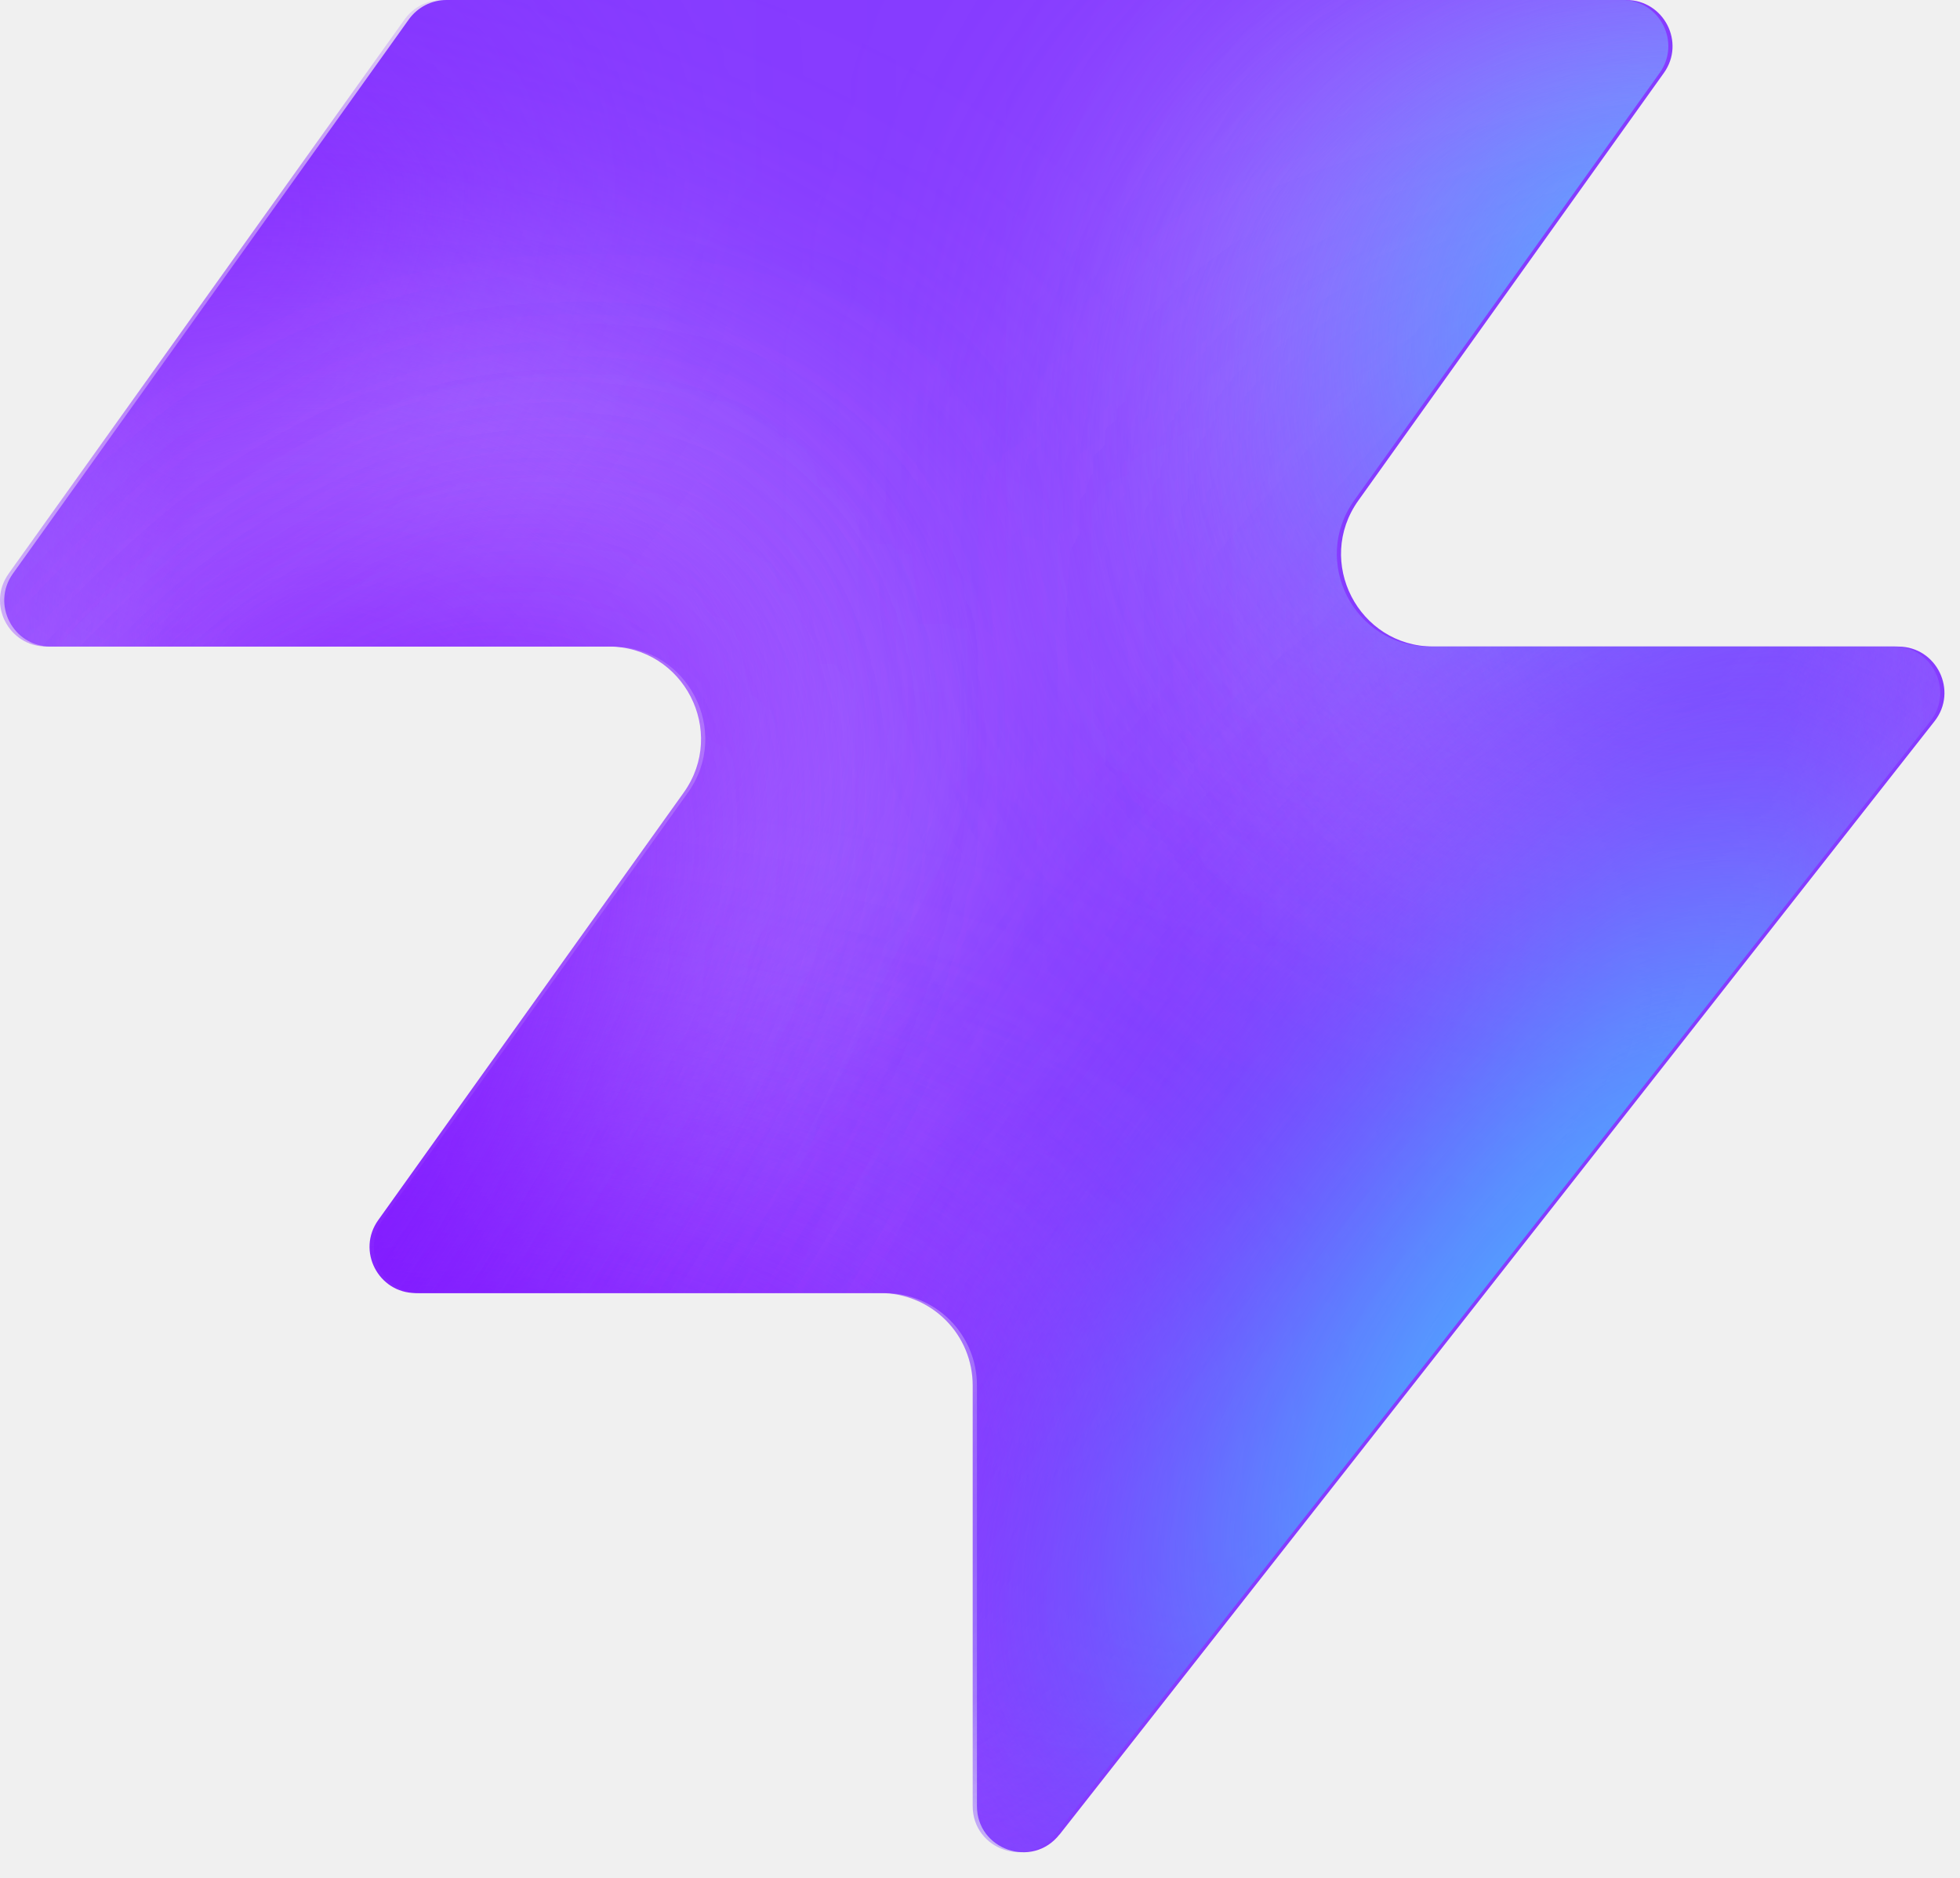
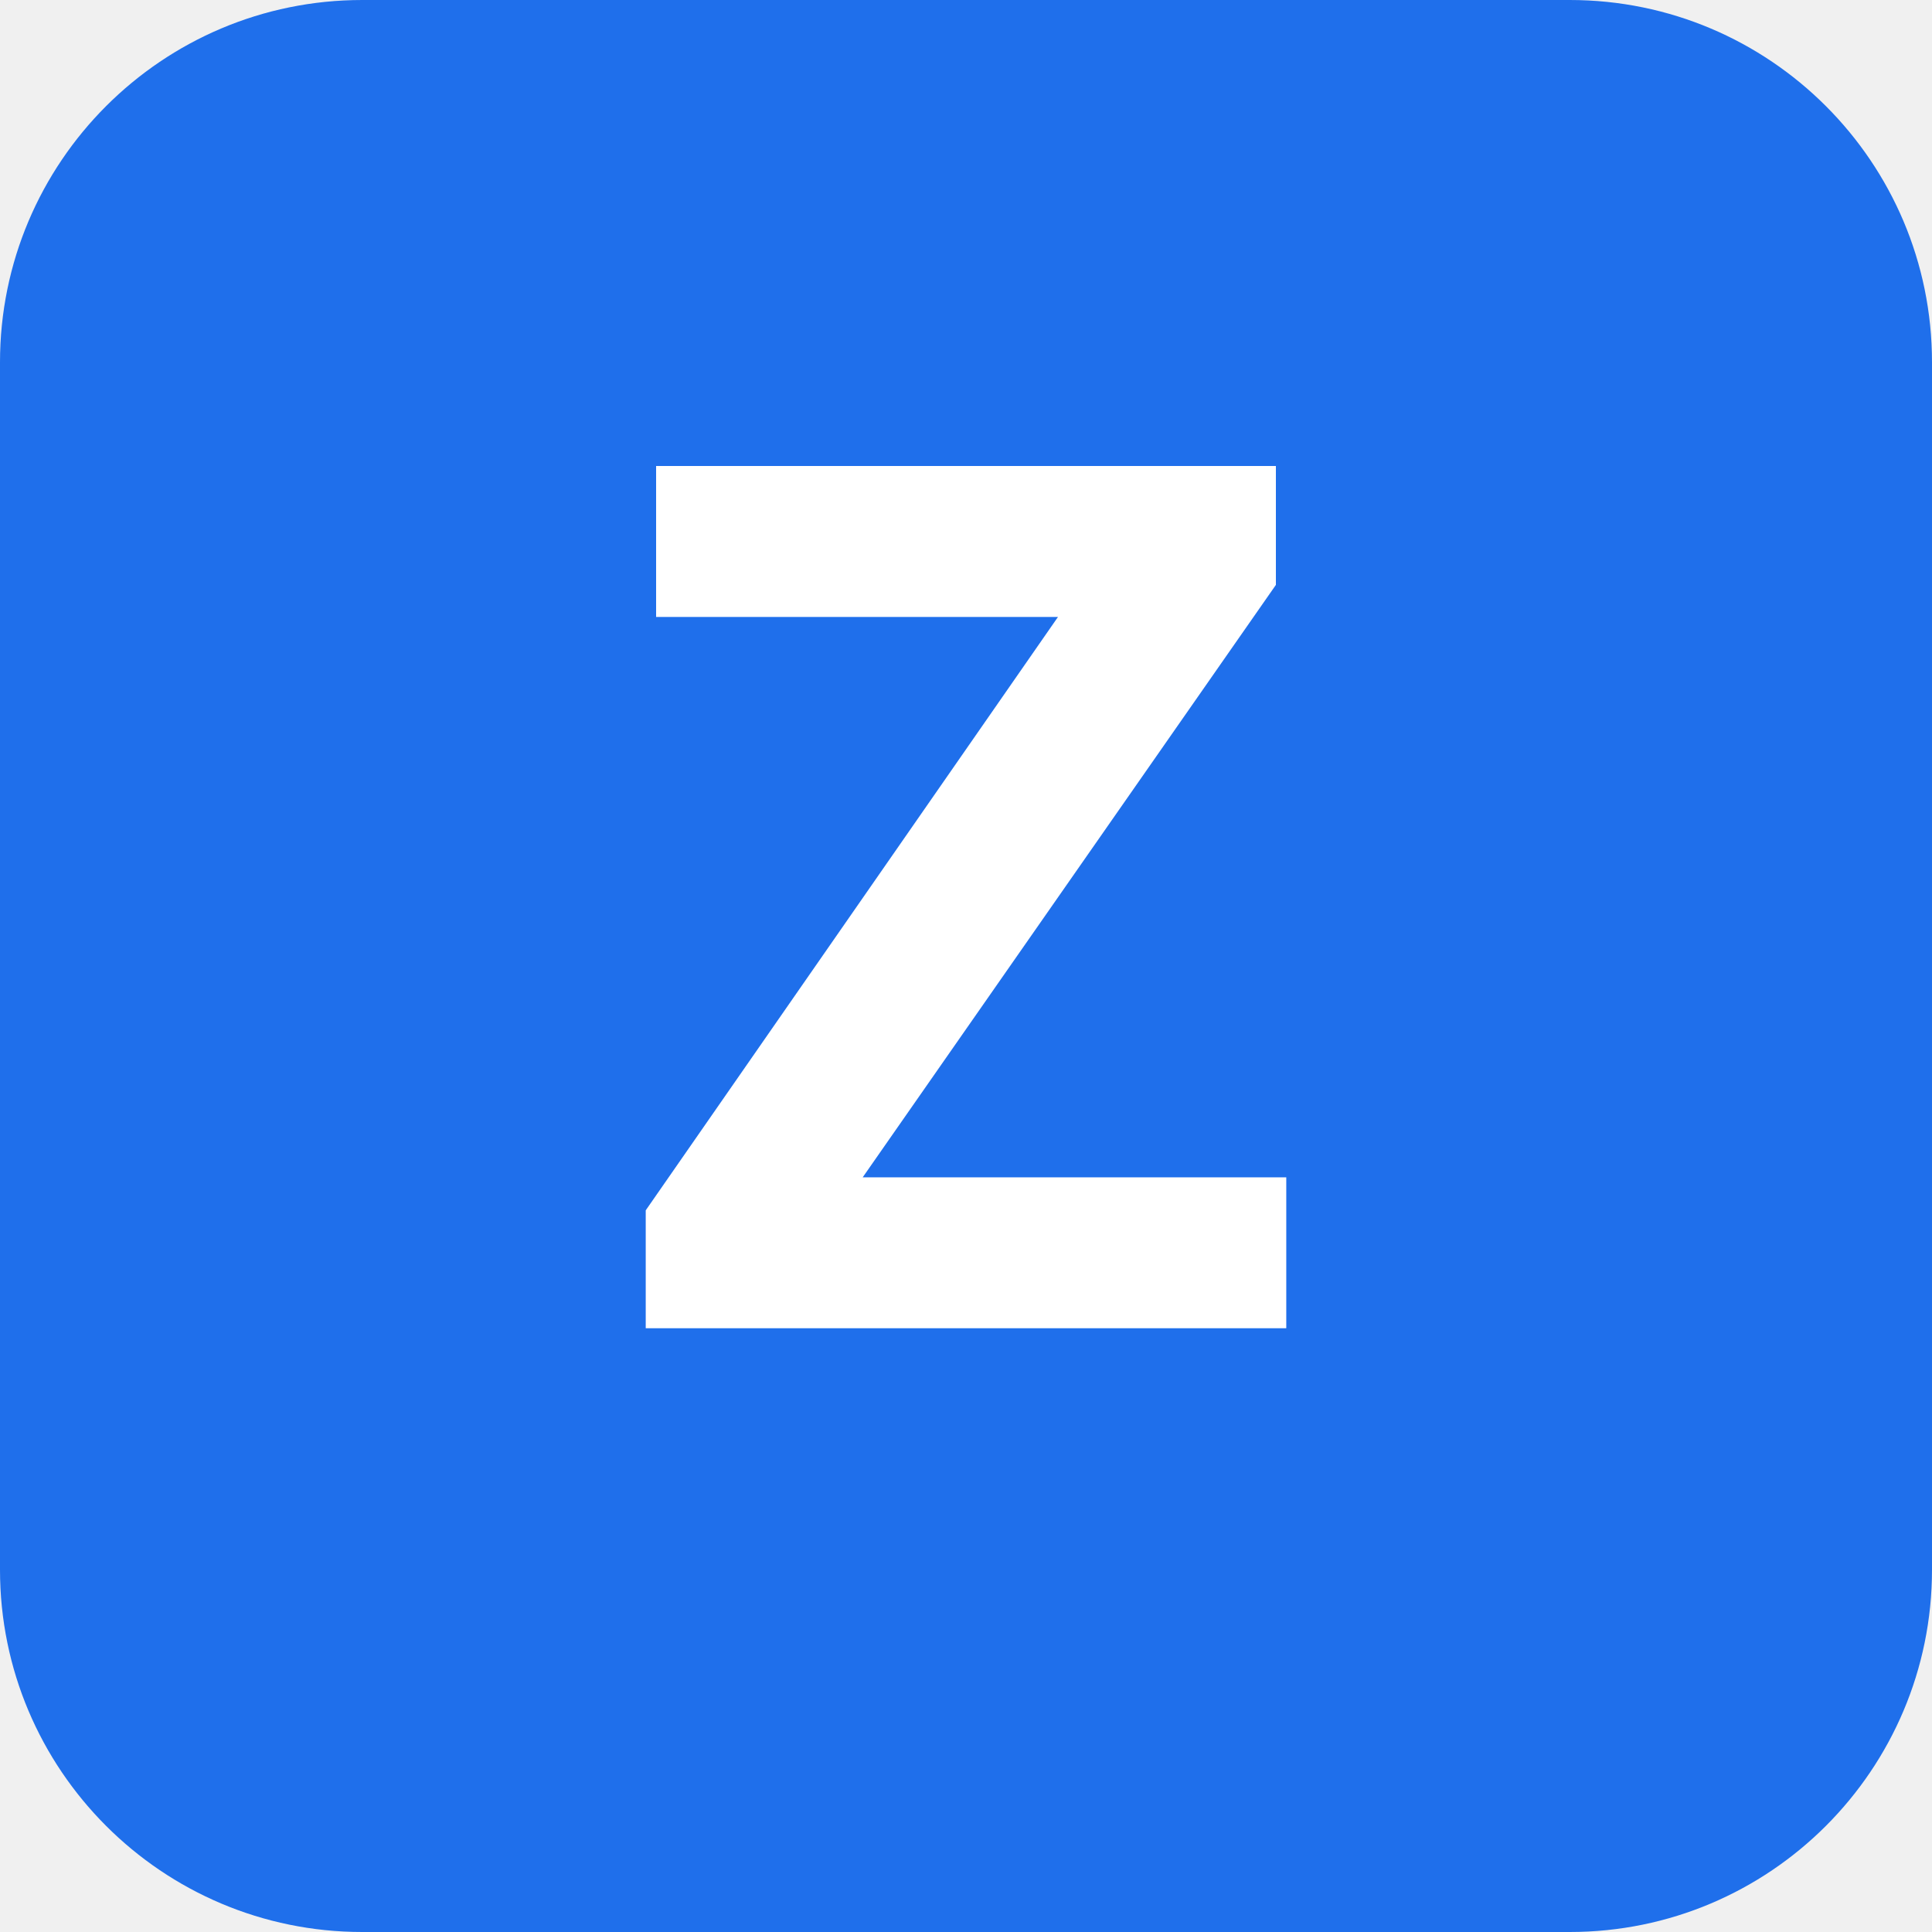
- <svg xmlns="http://www.w3.org/2000/svg" width="48" height="46" fill="none" viewBox="0 0 48 46">
-   <path fill="#863bff" d="M25.946 44.938c-.664.845-2.021.375-2.021-.698V33.937a2.26 2.26 0 0 0-2.262-2.262H10.287c-.92 0-1.456-1.04-.92-1.788l7.48-10.471c1.07-1.497 0-3.578-1.842-3.578H1.237c-.92 0-1.456-1.04-.92-1.788L10.013.474c.214-.297.556-.474.92-.474h28.894c.92 0 1.456 1.04.92 1.788l-7.48 10.471c-1.07 1.498 0 3.579 1.842 3.579h11.377c.943 0 1.473 1.088.89 1.83L25.947 44.94z" style="fill:#863bff;fill:color(display-p3 .525 .23 1);fill-opacity:1" />
-   <mask id="a" width="48" height="46" x="0" y="0" maskUnits="userSpaceOnUse" style="mask-type:alpha">
-     <path fill="#000" d="M25.842 44.938c-.664.844-2.021.375-2.021-.698V33.937a2.26 2.26 0 0 0-2.262-2.262H10.183c-.92 0-1.456-1.04-.92-1.788l7.48-10.471c1.07-1.498 0-3.579-1.842-3.579H1.133c-.92 0-1.456-1.04-.92-1.787L9.91.473c.214-.297.556-.474.92-.474h28.894c.92 0 1.456 1.04.92 1.788l-7.48 10.471c-1.07 1.498 0 3.578 1.842 3.578h11.377c.943 0 1.473 1.088.89 1.832L25.843 44.94z" style="fill:#000;fill-opacity:1" />
-   </mask>
-   <g mask="url(#a)">
-     <g filter="url(#b)">
-       <ellipse cx="5.508" cy="14.704" fill="#ede6ff" rx="5.508" ry="14.704" style="fill:#ede6ff;fill:color(display-p3 .927 .903 1);fill-opacity:1" transform="matrix(.00324 1 1 -.00324 -4.47 31.516)" />
-     </g>
-     <g filter="url(#c)">
-       <ellipse cx="10.399" cy="29.851" fill="#ede6ff" rx="10.399" ry="29.851" style="fill:#ede6ff;fill:color(display-p3 .927 .903 1);fill-opacity:1" transform="matrix(.00324 1 1 -.00324 -39.328 7.883)" />
-     </g>
-     <g filter="url(#d)">
-       <ellipse cx="5.508" cy="30.487" fill="#7e14ff" rx="5.508" ry="30.487" style="fill:#7e14ff;fill:color(display-p3 .492 .077 1);fill-opacity:1" transform="rotate(89.814 -25.913 -14.639)scale(1 -1)" />
-     </g>
-     <g filter="url(#e)">
-       <ellipse cx="5.508" cy="30.599" fill="#7e14ff" rx="5.508" ry="30.599" style="fill:#7e14ff;fill:color(display-p3 .492 .077 1);fill-opacity:1" transform="rotate(89.814 -32.644 -3.334)scale(1 -1)" />
-     </g>
-     <g filter="url(#f)">
-       <ellipse cx="5.508" cy="30.599" fill="#7e14ff" rx="5.508" ry="30.599" style="fill:#7e14ff;fill:color(display-p3 .492 .077 1);fill-opacity:1" transform="matrix(.00324 1 1 -.00324 -34.34 30.47)" />
-     </g>
-     <g filter="url(#g)">
-       <ellipse cx="14.072" cy="22.078" fill="#ede6ff" rx="14.072" ry="22.078" style="fill:#ede6ff;fill:color(display-p3 .927 .903 1);fill-opacity:1" transform="rotate(93.35 24.506 48.493)scale(-1 1)" />
-     </g>
-     <g filter="url(#h)">
-       <ellipse cx="3.47" cy="21.501" fill="#7e14ff" rx="3.47" ry="21.501" style="fill:#7e14ff;fill:color(display-p3 .492 .077 1);fill-opacity:1" transform="rotate(89.009 28.708 47.59)scale(-1 1)" />
-     </g>
-     <g filter="url(#i)">
-       <ellipse cx="3.47" cy="21.501" fill="#7e14ff" rx="3.47" ry="21.501" style="fill:#7e14ff;fill:color(display-p3 .492 .077 1);fill-opacity:1" transform="rotate(89.009 28.708 47.59)scale(-1 1)" />
-     </g>
-     <g filter="url(#j)">
-       <ellipse cx=".387" cy="8.972" fill="#7e14ff" rx="4.407" ry="29.108" style="fill:#7e14ff;fill:color(display-p3 .492 .077 1);fill-opacity:1" transform="rotate(39.51 .387 8.972)" />
-     </g>
-     <g filter="url(#k)">
-       <ellipse cx="47.523" cy="-6.092" fill="#7e14ff" rx="4.407" ry="29.108" style="fill:#7e14ff;fill:color(display-p3 .492 .077 1);fill-opacity:1" transform="rotate(37.892 47.523 -6.092)" />
-     </g>
-     <g filter="url(#l)">
-       <ellipse cx="41.412" cy="6.333" fill="#47bfff" rx="5.971" ry="9.665" style="fill:#47bfff;fill:color(display-p3 .28 .748 1);fill-opacity:1" transform="rotate(37.892 41.412 6.333)" />
-     </g>
-     <g filter="url(#m)">
-       <ellipse cx="-1.879" cy="38.332" fill="#7e14ff" rx="4.407" ry="29.108" style="fill:#7e14ff;fill:color(display-p3 .492 .077 1);fill-opacity:1" transform="rotate(37.892 -1.88 38.332)" />
-     </g>
-     <g filter="url(#n)">
-       <ellipse cx="-1.879" cy="38.332" fill="#7e14ff" rx="4.407" ry="29.108" style="fill:#7e14ff;fill:color(display-p3 .492 .077 1);fill-opacity:1" transform="rotate(37.892 -1.88 38.332)" />
-     </g>
-     <g filter="url(#o)">
-       <ellipse cx="35.651" cy="29.907" fill="#7e14ff" rx="4.407" ry="29.108" style="fill:#7e14ff;fill:color(display-p3 .492 .077 1);fill-opacity:1" transform="rotate(37.892 35.651 29.907)" />
-     </g>
-     <g filter="url(#p)">
-       <ellipse cx="38.418" cy="32.4" fill="#47bfff" rx="5.971" ry="15.297" style="fill:#47bfff;fill:color(display-p3 .28 .748 1);fill-opacity:1" transform="rotate(37.892 38.418 32.4)" />
-     </g>
-   </g>
-   <defs>
-     <filter id="b" width="60.045" height="41.654" x="-19.77" y="16.149" color-interpolation-filters="sRGB" filterUnits="userSpaceOnUse">
-       <feFlood flood-opacity="0" result="BackgroundImageFix" />
-       <feBlend in="SourceGraphic" in2="BackgroundImageFix" result="shape" />
-       <feGaussianBlur result="effect1_foregroundBlur_2002_17158" stdDeviation="7.659" />
-     </filter>
-     <filter id="c" width="90.34" height="51.437" x="-54.613" y="-7.533" color-interpolation-filters="sRGB" filterUnits="userSpaceOnUse">
-       <feFlood flood-opacity="0" result="BackgroundImageFix" />
-       <feBlend in="SourceGraphic" in2="BackgroundImageFix" result="shape" />
-       <feGaussianBlur result="effect1_foregroundBlur_2002_17158" stdDeviation="7.659" />
-     </filter>
-     <filter id="d" width="79.355" height="29.4" x="-49.64" y="2.03" color-interpolation-filters="sRGB" filterUnits="userSpaceOnUse">
-       <feFlood flood-opacity="0" result="BackgroundImageFix" />
-       <feBlend in="SourceGraphic" in2="BackgroundImageFix" result="shape" />
-       <feGaussianBlur result="effect1_foregroundBlur_2002_17158" stdDeviation="4.596" />
-     </filter>
-     <filter id="e" width="79.579" height="29.4" x="-45.045" y="20.029" color-interpolation-filters="sRGB" filterUnits="userSpaceOnUse">
-       <feFlood flood-opacity="0" result="BackgroundImageFix" />
-       <feBlend in="SourceGraphic" in2="BackgroundImageFix" result="shape" />
-       <feGaussianBlur result="effect1_foregroundBlur_2002_17158" stdDeviation="4.596" />
-     </filter>
-     <filter id="f" width="79.579" height="29.4" x="-43.513" y="21.178" color-interpolation-filters="sRGB" filterUnits="userSpaceOnUse">
-       <feFlood flood-opacity="0" result="BackgroundImageFix" />
-       <feBlend in="SourceGraphic" in2="BackgroundImageFix" result="shape" />
-       <feGaussianBlur result="effect1_foregroundBlur_2002_17158" stdDeviation="4.596" />
-     </filter>
-     <filter id="g" width="74.749" height="58.852" x="15.756" y="-17.901" color-interpolation-filters="sRGB" filterUnits="userSpaceOnUse">
-       <feFlood flood-opacity="0" result="BackgroundImageFix" />
-       <feBlend in="SourceGraphic" in2="BackgroundImageFix" result="shape" />
-       <feGaussianBlur result="effect1_foregroundBlur_2002_17158" stdDeviation="7.659" />
-     </filter>
-     <filter id="h" width="61.377" height="25.362" x="23.548" y="2.284" color-interpolation-filters="sRGB" filterUnits="userSpaceOnUse">
-       <feFlood flood-opacity="0" result="BackgroundImageFix" />
-       <feBlend in="SourceGraphic" in2="BackgroundImageFix" result="shape" />
-       <feGaussianBlur result="effect1_foregroundBlur_2002_17158" stdDeviation="4.596" />
-     </filter>
-     <filter id="i" width="61.377" height="25.362" x="23.548" y="2.284" color-interpolation-filters="sRGB" filterUnits="userSpaceOnUse">
-       <feFlood flood-opacity="0" result="BackgroundImageFix" />
-       <feBlend in="SourceGraphic" in2="BackgroundImageFix" result="shape" />
-       <feGaussianBlur result="effect1_foregroundBlur_2002_17158" stdDeviation="4.596" />
-     </filter>
-     <filter id="j" width="56.045" height="63.649" x="-27.636" y="-22.853" color-interpolation-filters="sRGB" filterUnits="userSpaceOnUse">
-       <feFlood flood-opacity="0" result="BackgroundImageFix" />
-       <feBlend in="SourceGraphic" in2="BackgroundImageFix" result="shape" />
-       <feGaussianBlur result="effect1_foregroundBlur_2002_17158" stdDeviation="4.596" />
-     </filter>
-     <filter id="k" width="54.814" height="64.646" x="20.116" y="-38.415" color-interpolation-filters="sRGB" filterUnits="userSpaceOnUse">
-       <feFlood flood-opacity="0" result="BackgroundImageFix" />
-       <feBlend in="SourceGraphic" in2="BackgroundImageFix" result="shape" />
-       <feGaussianBlur result="effect1_foregroundBlur_2002_17158" stdDeviation="4.596" />
-     </filter>
-     <filter id="l" width="33.541" height="35.313" x="24.641" y="-11.323" color-interpolation-filters="sRGB" filterUnits="userSpaceOnUse">
-       <feFlood flood-opacity="0" result="BackgroundImageFix" />
-       <feBlend in="SourceGraphic" in2="BackgroundImageFix" result="shape" />
-       <feGaussianBlur result="effect1_foregroundBlur_2002_17158" stdDeviation="4.596" />
-     </filter>
-     <filter id="m" width="54.814" height="64.646" x="-29.286" y="6.009" color-interpolation-filters="sRGB" filterUnits="userSpaceOnUse">
-       <feFlood flood-opacity="0" result="BackgroundImageFix" />
-       <feBlend in="SourceGraphic" in2="BackgroundImageFix" result="shape" />
-       <feGaussianBlur result="effect1_foregroundBlur_2002_17158" stdDeviation="4.596" />
-     </filter>
-     <filter id="n" width="54.814" height="64.646" x="-29.286" y="6.009" color-interpolation-filters="sRGB" filterUnits="userSpaceOnUse">
-       <feFlood flood-opacity="0" result="BackgroundImageFix" />
-       <feBlend in="SourceGraphic" in2="BackgroundImageFix" result="shape" />
-       <feGaussianBlur result="effect1_foregroundBlur_2002_17158" stdDeviation="4.596" />
-     </filter>
-     <filter id="o" width="54.814" height="64.646" x="8.244" y="-2.416" color-interpolation-filters="sRGB" filterUnits="userSpaceOnUse">
-       <feFlood flood-opacity="0" result="BackgroundImageFix" />
-       <feBlend in="SourceGraphic" in2="BackgroundImageFix" result="shape" />
-       <feGaussianBlur result="effect1_foregroundBlur_2002_17158" stdDeviation="4.596" />
-     </filter>
-     <filter id="p" width="39.409" height="43.623" x="18.713" y="10.588" color-interpolation-filters="sRGB" filterUnits="userSpaceOnUse">
-       <feFlood flood-opacity="0" result="BackgroundImageFix" />
-       <feBlend in="SourceGraphic" in2="BackgroundImageFix" result="shape" />
-       <feGaussianBlur result="effect1_foregroundBlur_2002_17158" stdDeviation="4.596" />
-     </filter>
-   </defs>
+ <svg xmlns="http://www.w3.org/2000/svg" viewBox="0 0 32 32" fill="none">
+   <rect width="32" height="32" rx="6" fill="#1f6feb" />
+   <text x="16" y="22" text-anchor="middle" font-family="system-ui" font-size="20" font-weight="700" fill="#fff">Z</text>
</svg>
